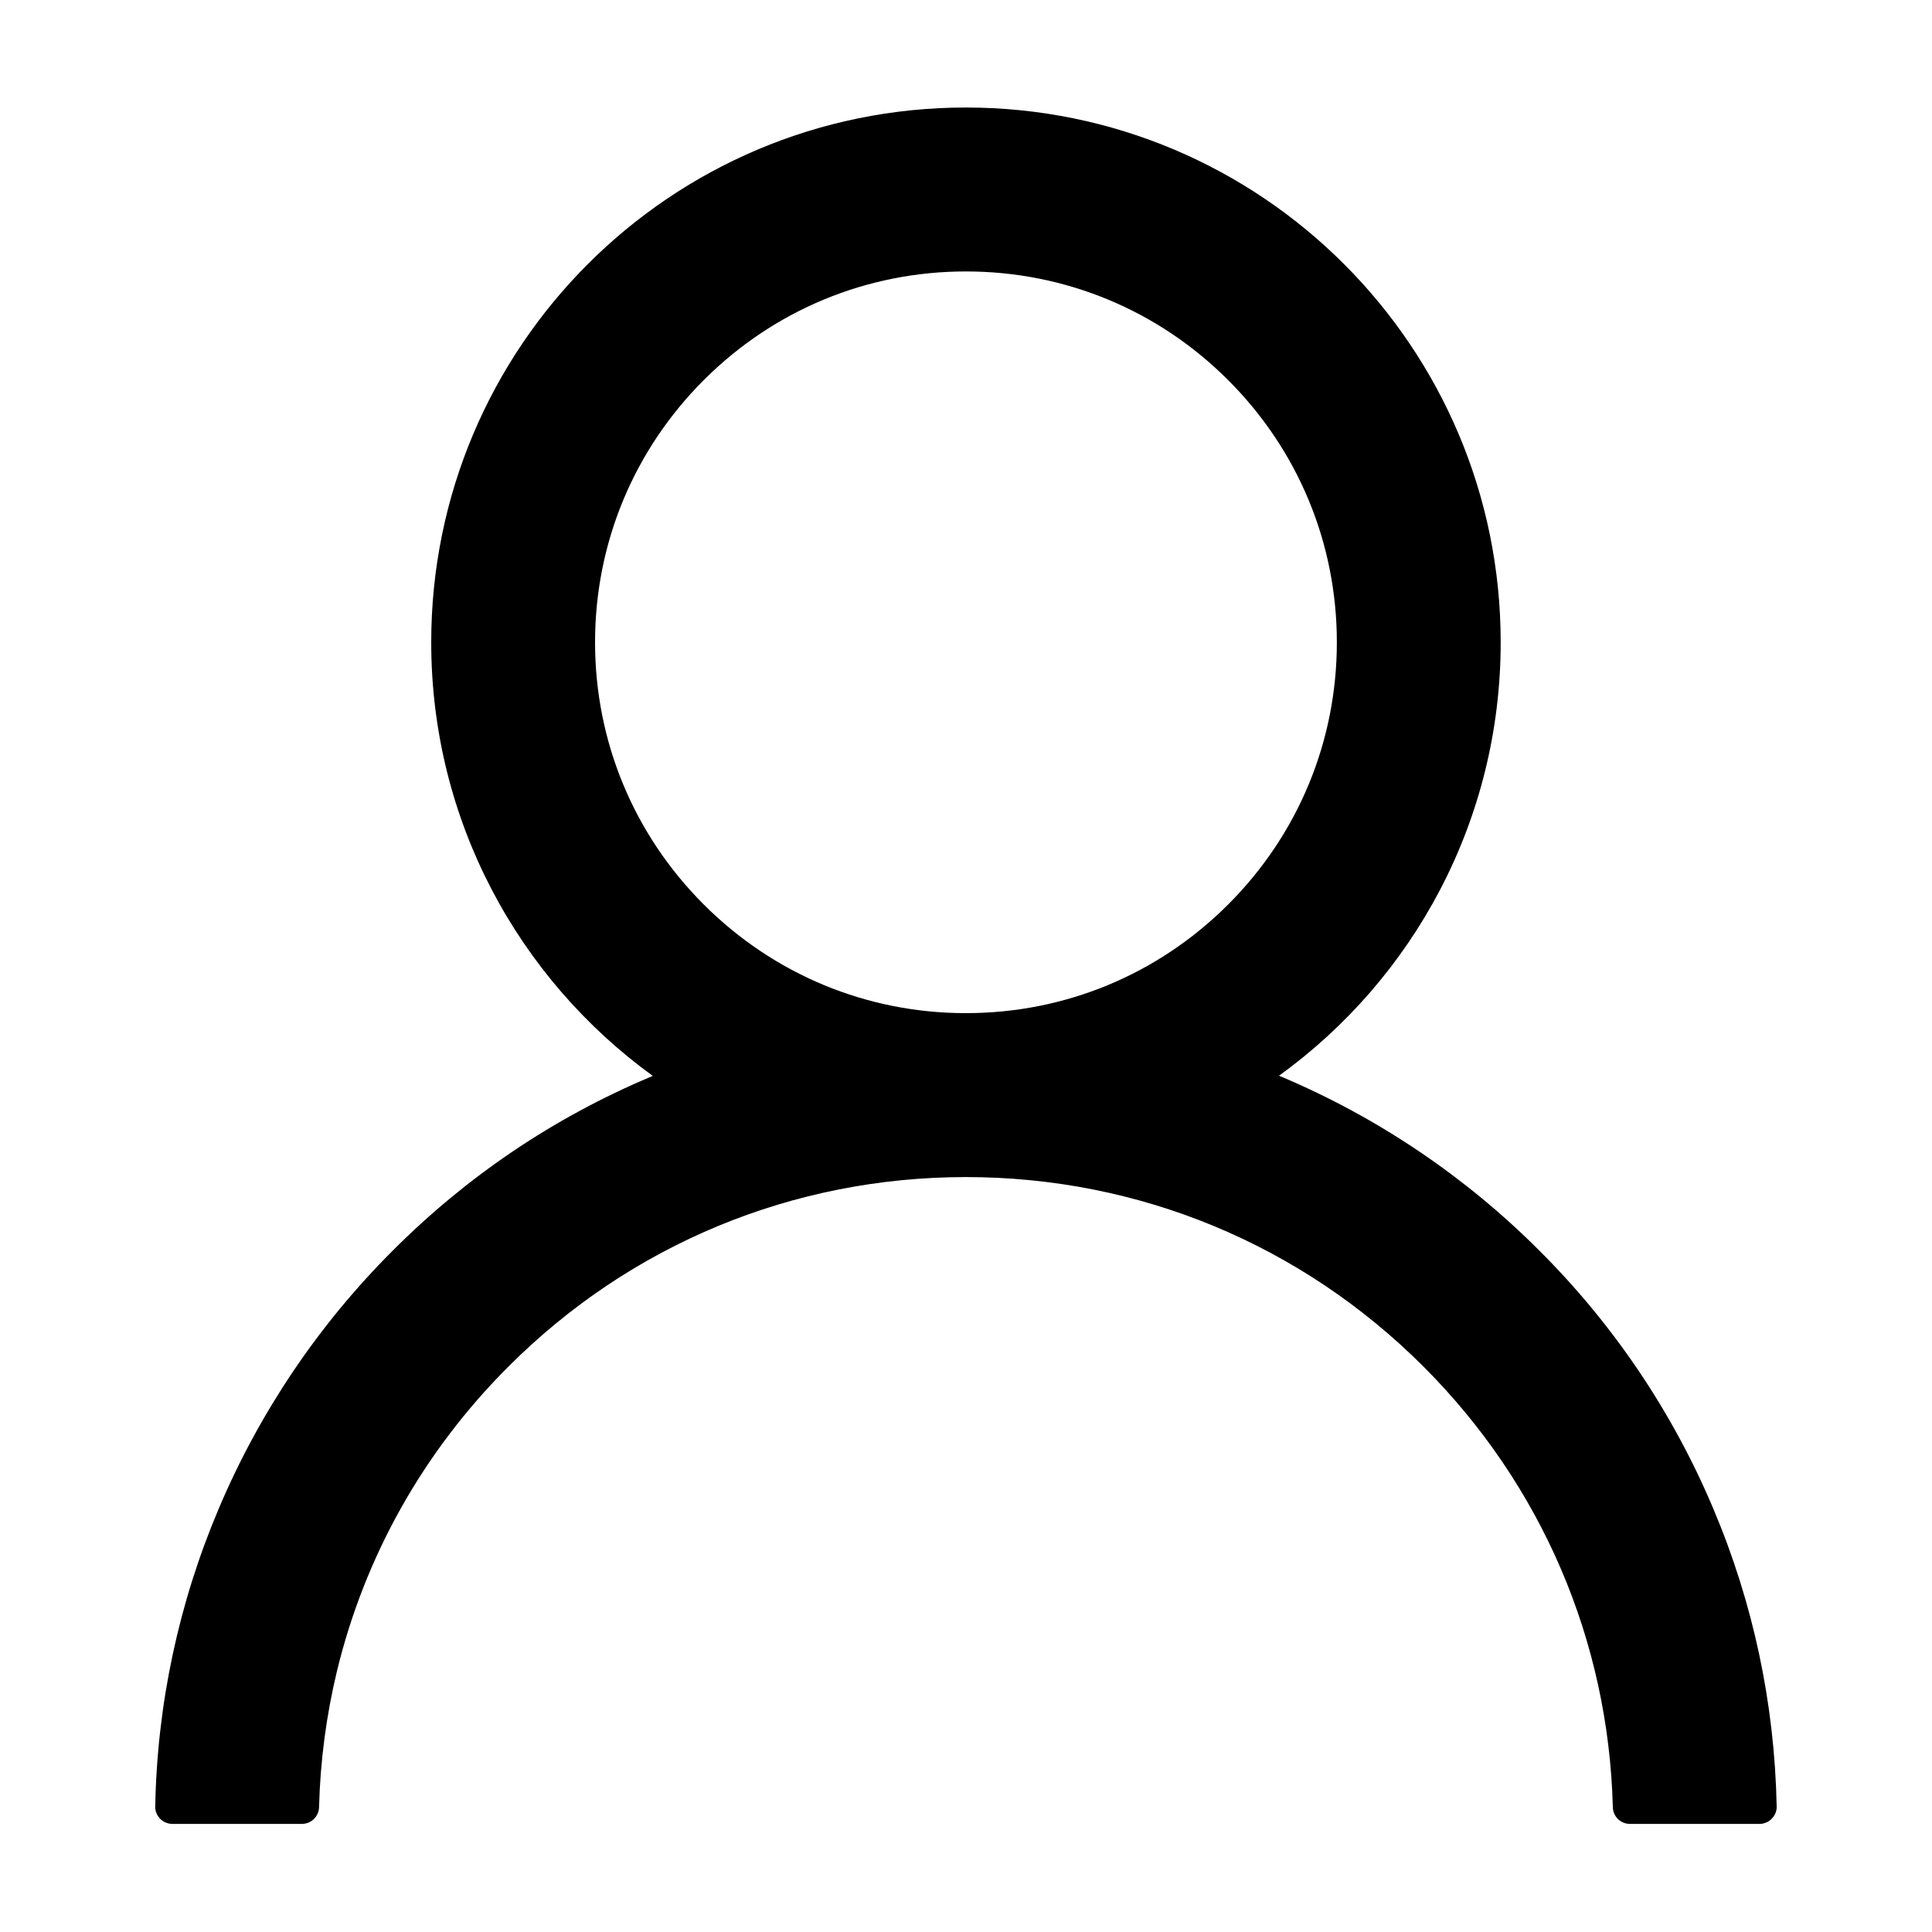
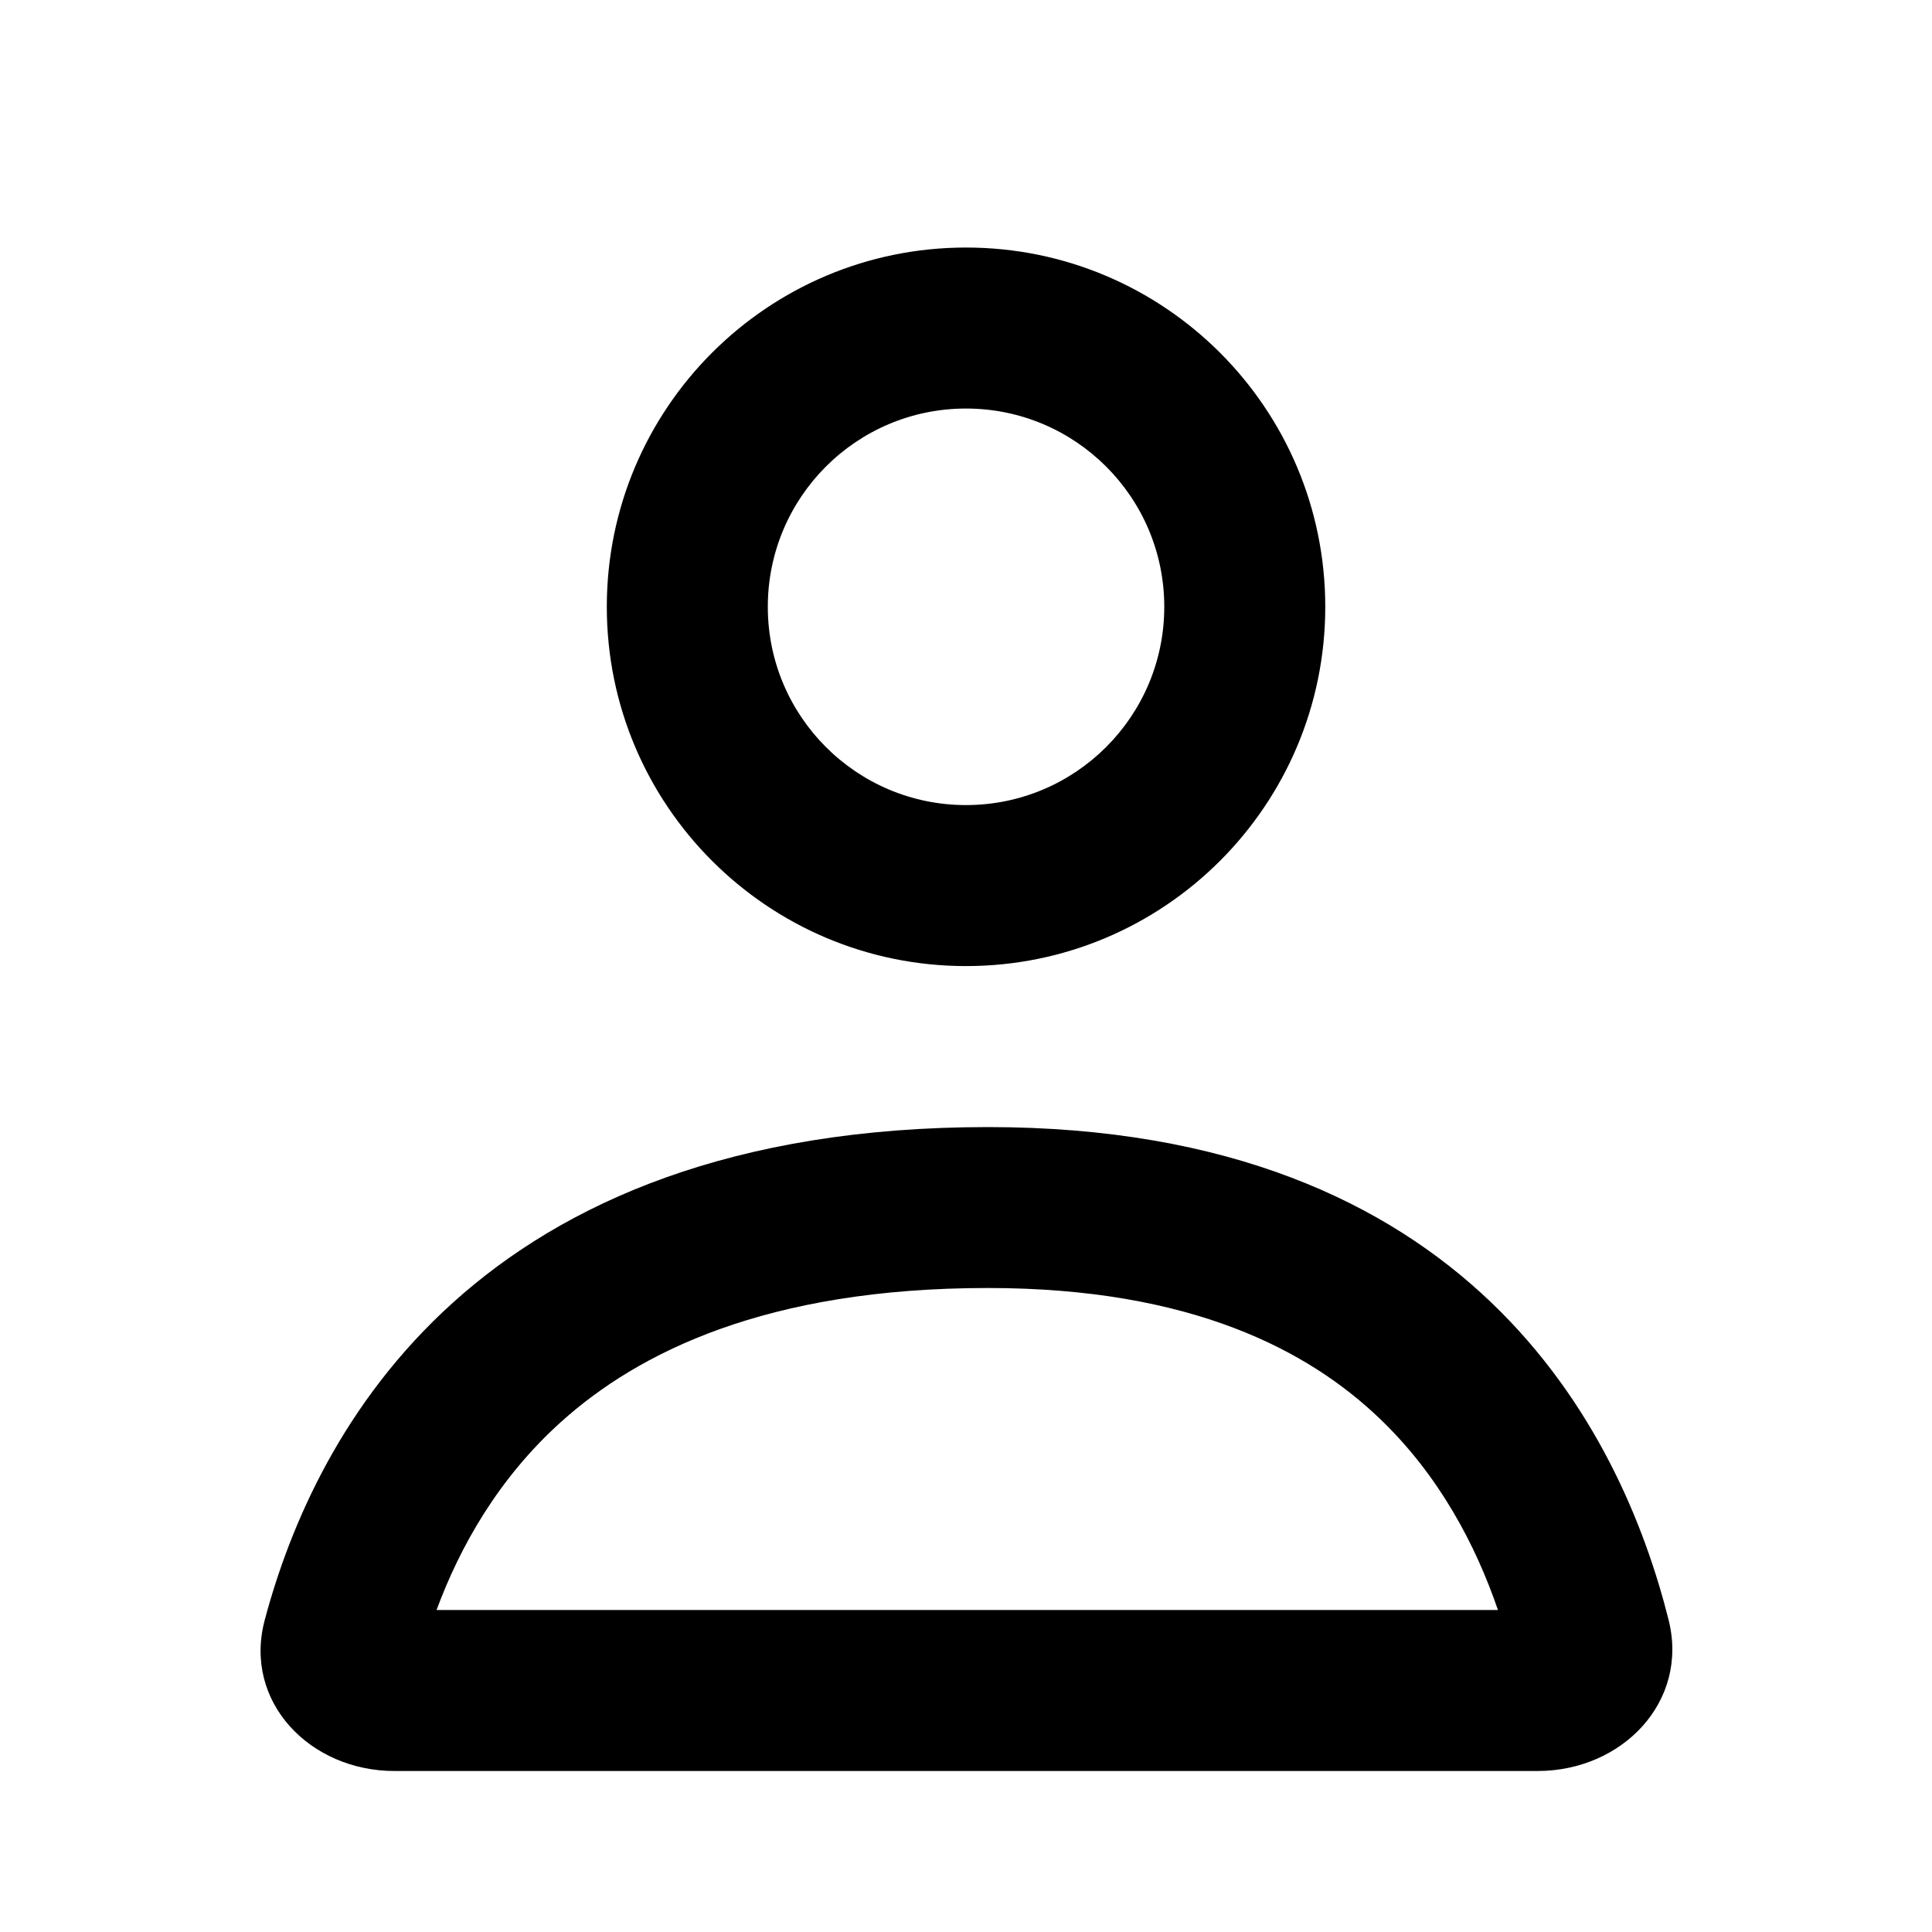
- <svg xmlns="http://www.w3.org/2000/svg" width="20" height="20" viewBox="0 0 20 20" fill="none">
-   <path d="M17.734 15.613C17.313 14.616 16.702 13.71 15.935 12.946C15.17 12.18 14.264 11.569 13.267 11.147C13.258 11.142 13.249 11.14 13.24 11.136C14.631 10.131 15.535 8.495 15.535 6.649C15.535 3.591 13.057 1.113 9.999 1.113C6.941 1.113 4.464 3.591 4.464 6.649C4.464 8.495 5.368 10.131 6.758 11.138C6.749 11.142 6.74 11.145 6.731 11.149C5.731 11.571 4.834 12.176 4.064 12.948C3.298 13.713 2.687 14.619 2.265 15.616C1.851 16.591 1.627 17.638 1.607 18.698C1.606 18.722 1.61 18.746 1.619 18.768C1.627 18.79 1.641 18.81 1.657 18.827C1.674 18.844 1.694 18.858 1.716 18.867C1.738 18.876 1.761 18.881 1.785 18.881H3.124C3.223 18.881 3.301 18.803 3.303 18.707C3.315 18.229 3.378 17.759 3.487 17.304C3.773 16.118 4.379 15.03 5.263 14.147C6.528 12.881 8.209 12.185 9.999 12.185C11.79 12.185 13.47 12.881 14.736 14.147C15.959 15.37 16.651 16.984 16.696 18.707C16.698 18.805 16.776 18.881 16.874 18.881H18.214C18.238 18.881 18.261 18.876 18.283 18.867C18.305 18.858 18.325 18.844 18.341 18.827C18.358 18.81 18.371 18.79 18.38 18.768C18.389 18.746 18.393 18.722 18.392 18.698C18.37 17.631 18.149 16.593 17.734 15.613ZM9.999 10.488C8.975 10.488 8.011 10.089 7.285 9.363C6.56 8.638 6.16 7.674 6.16 6.649C6.16 5.624 6.56 4.66 7.285 3.935C8.011 3.209 8.975 2.81 9.999 2.81C11.024 2.81 11.988 3.209 12.714 3.935C13.439 4.66 13.839 5.624 13.839 6.649C13.839 7.674 13.439 8.638 12.714 9.363C11.988 10.089 11.024 10.488 9.999 10.488Z" fill="currentColor" />
+ <svg xmlns="http://www.w3.org/2000/svg" width="24" height="24" viewBox="0 0 24 24" fill="none">
+   <path fill-rule="evenodd" clip-rule="evenodd" d="M14.463 7.538C14.463 8.898 13.36 10.001 12 10.001C10.64 10.001 9.538 8.898 9.538 7.538C9.538 6.178 10.64 5.075 12 5.075C13.36 5.075 14.463 6.178 14.463 7.538ZM16.463 7.538C16.463 10.002 14.465 12.001 12 12.001C9.536 12.001 7.538 10.002 7.538 7.538C7.538 5.073 9.536 3.075 12 3.075C14.465 3.075 16.463 5.073 16.463 7.538ZM5.423 20H18.608C18.331 19.191 17.876 18.326 17.138 17.621C16.257 16.778 14.803 16 12.273 16C9.518 16 7.927 16.802 6.97 17.663C6.192 18.363 5.715 19.211 5.423 20ZM19.1 22H4.9C3.851 22 3.019 21.141 3.288 20.127C3.916 17.763 5.914 14.001 12.273 14.001C18.252 14.001 20.135 17.759 20.728 20.123C20.983 21.142 20.149 22 19.1 22Z" fill="currentColor" />
</svg>
